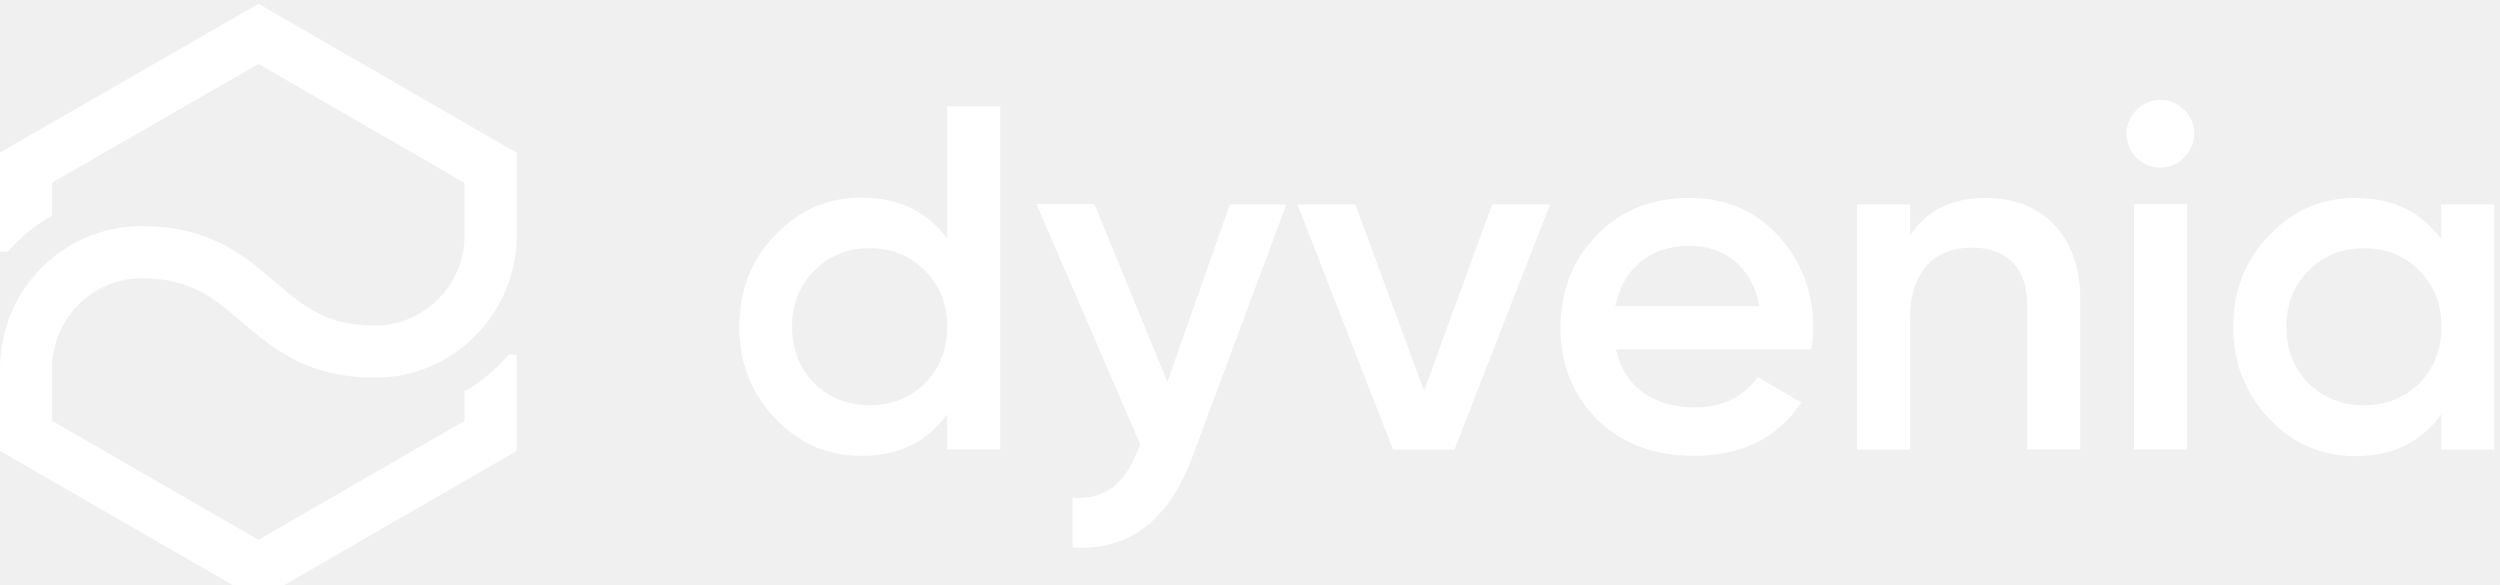
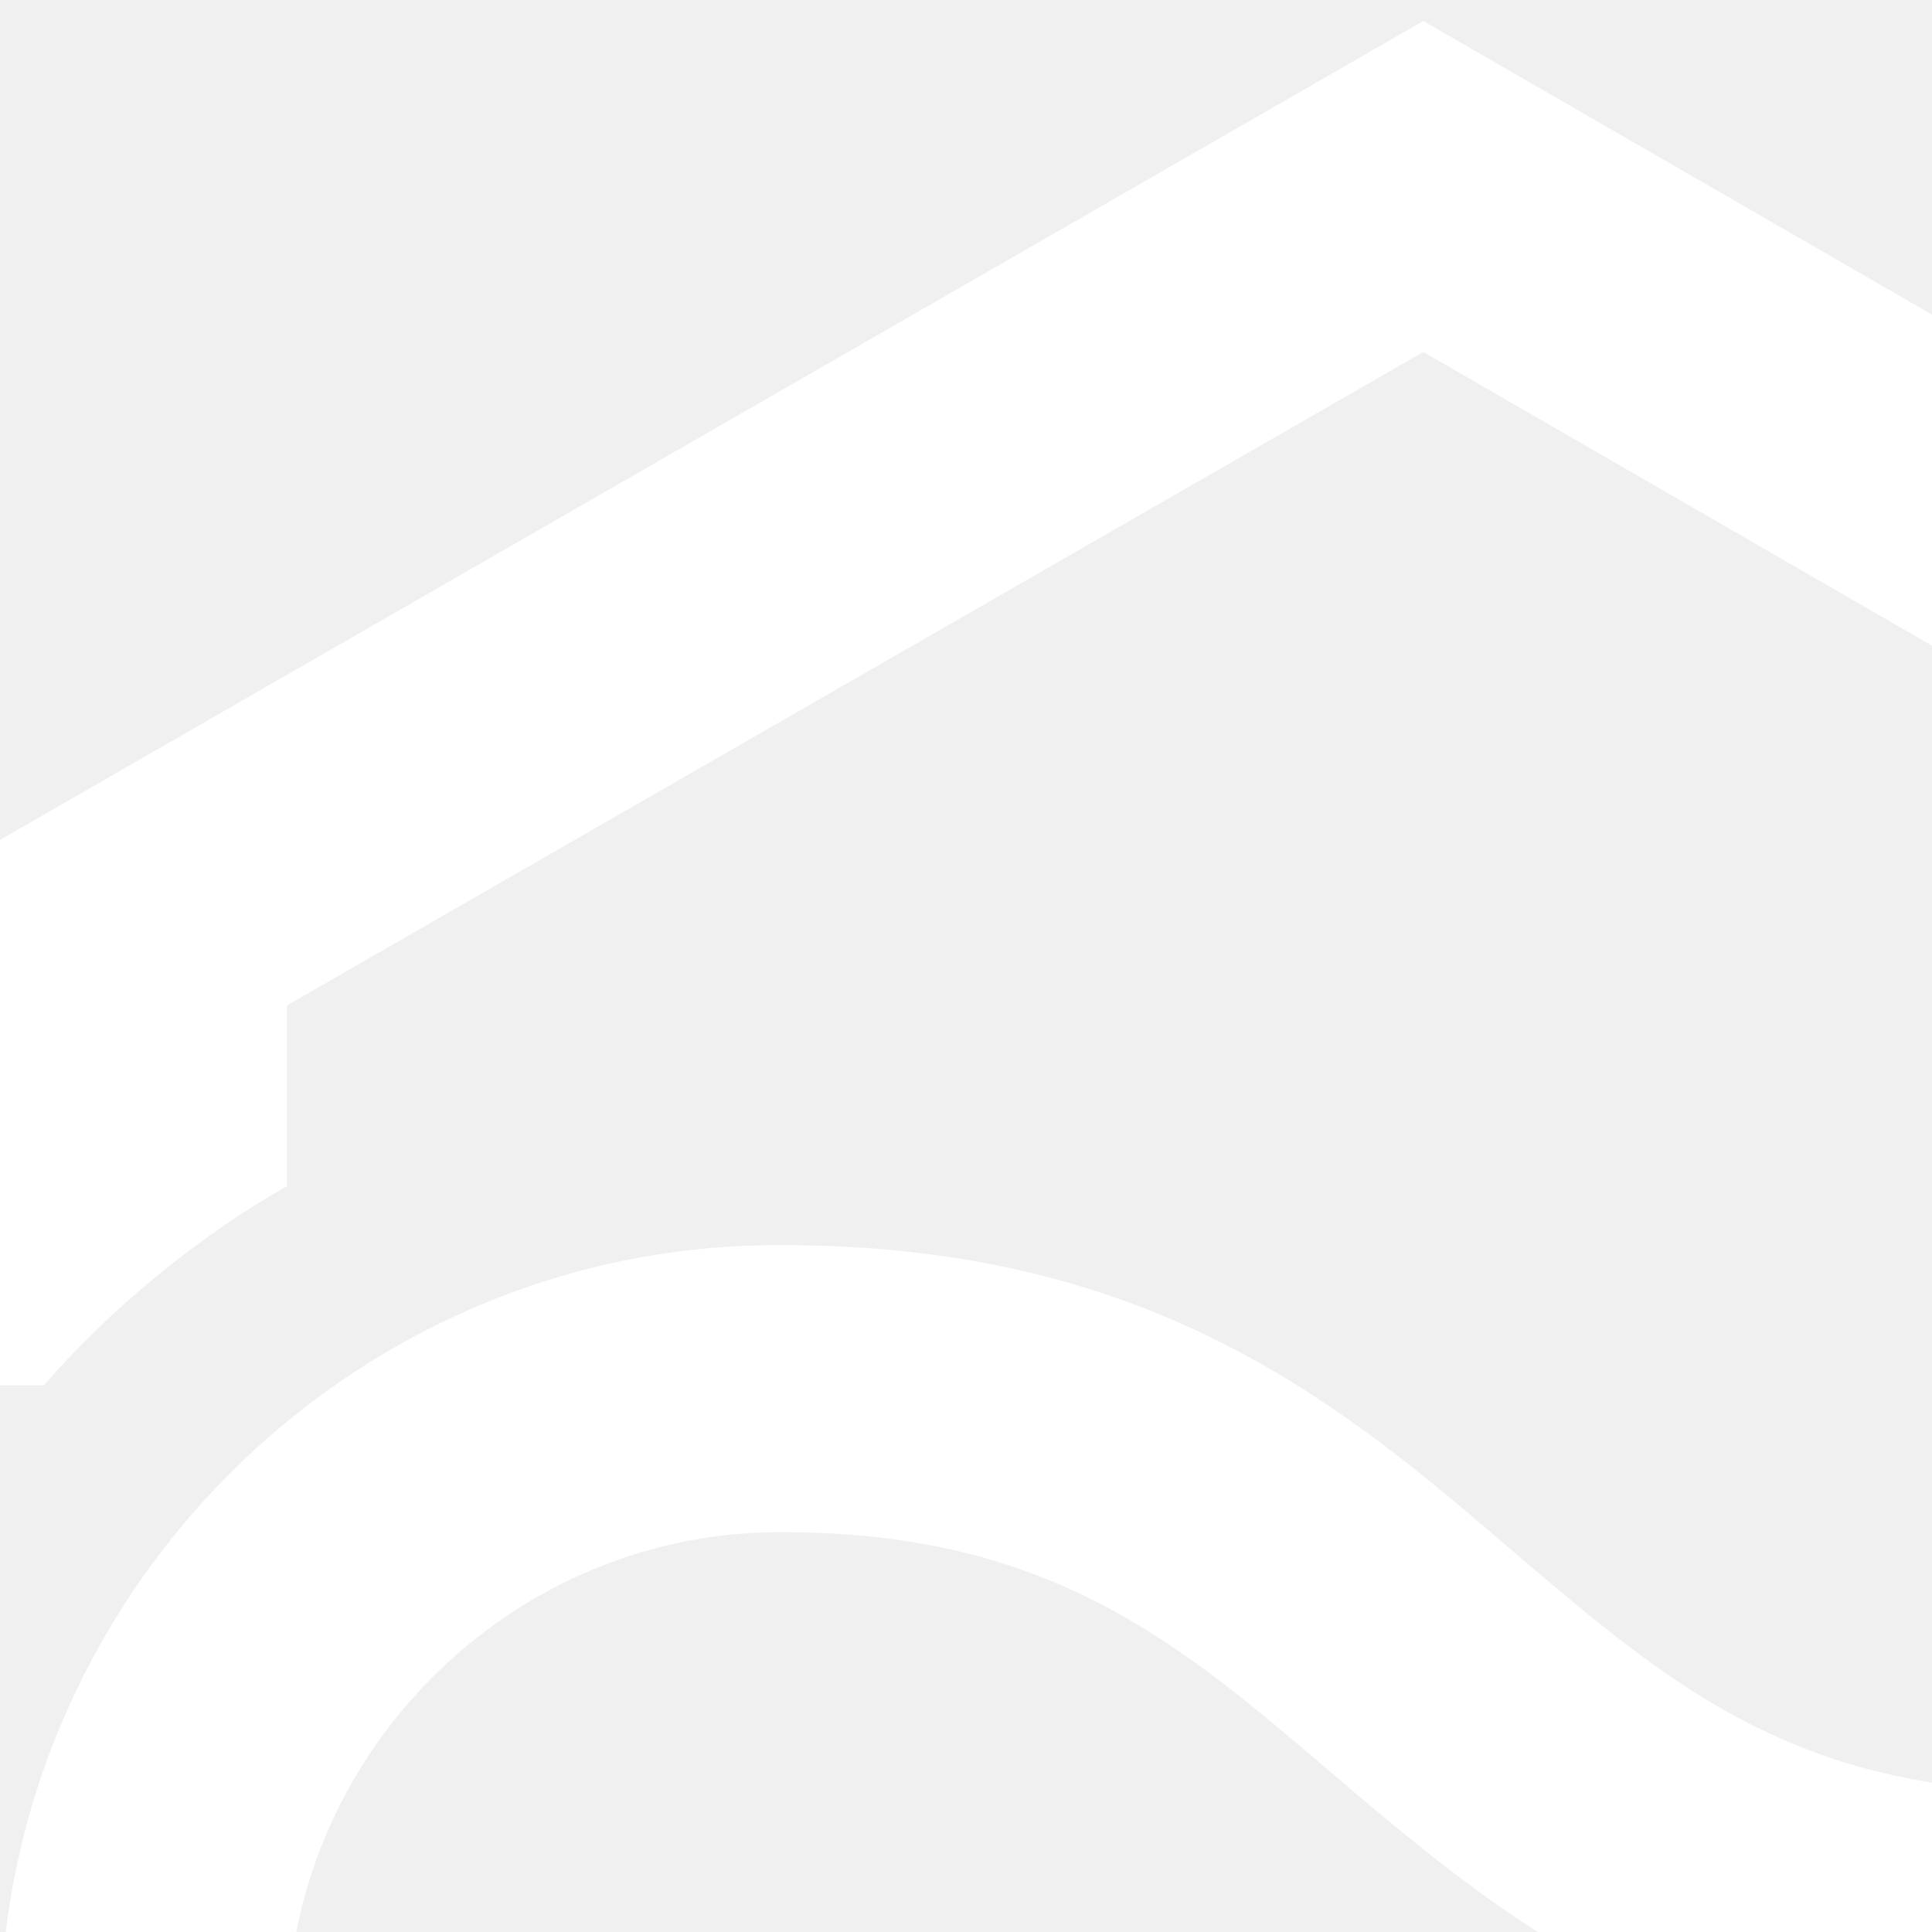
- <svg xmlns="http://www.w3.org/2000/svg" width="171" height="40" viewBox="0 0 171 40" fill="none">
+ <svg xmlns="http://www.w3.org/2000/svg" width="24" height="24" viewBox="0 0 24 24" fill="none">
  <path d="M31.776 28.787L17.681 36.925L3.566 28.787V25.179C3.566 21.823 6.292 19.075 9.606 19.034H9.732C13.046 19.034 14.661 20.418 16.528 22.012C18.625 23.795 20.995 25.829 25.61 25.829H25.756C31.042 25.787 35.342 21.425 35.342 16.118V10.455L17.681 0.261L0 10.434V17.209H0.545C1.363 16.265 2.454 15.363 3.566 14.734V12.489L17.681 4.372L31.776 12.511V16.118C31.776 19.474 29.049 22.222 25.735 22.264H25.61C22.317 22.264 20.785 20.963 18.835 19.306C16.738 17.502 14.367 15.468 9.732 15.468H9.585C4.3 15.51 0 19.872 0 25.179V30.842L17.681 41.035L35.342 30.842V24.256H34.796C34.02 25.179 32.888 26.144 31.776 26.773V28.787Z" fill="white" />
  <path d="M64.79 7.267H68.418V30.737H64.79V28.325C63.405 30.234 61.476 31.178 58.917 31.178C56.61 31.178 54.659 30.339 53.023 28.619C51.387 26.899 50.569 24.802 50.569 22.348C50.569 19.872 51.366 17.796 53.023 16.076C54.68 14.356 56.61 13.517 58.917 13.517C61.476 13.517 63.405 14.461 64.79 16.328V7.267ZM59.483 27.717C60.993 27.717 62.273 27.213 63.28 26.207C64.286 25.158 64.79 23.9 64.79 22.348C64.79 20.795 64.286 19.537 63.28 18.53C62.273 17.481 60.993 16.978 59.483 16.978C57.973 16.978 56.694 17.481 55.687 18.53C54.68 19.537 54.177 20.816 54.177 22.348C54.177 23.9 54.68 25.158 55.687 26.207C56.694 27.213 57.973 27.717 59.483 27.717Z" fill="white" />
  <path d="M84.128 13.979H87.987L81.548 31.282C79.933 35.603 77.227 37.68 73.368 37.449V34.051C75.654 34.177 76.934 33.086 77.836 30.758L78.004 30.423L70.893 13.958H74.857L79.849 26.123L84.128 13.979Z" fill="white" />
  <path d="M102.061 13.979H106.025L99.481 30.758H95.286L88.742 13.979H92.706L97.405 26.731L102.061 13.979Z" fill="white" />
  <path d="M110.535 23.899C111.08 26.458 113.115 27.864 115.904 27.864C117.813 27.864 119.26 27.151 120.225 25.787L123.203 27.528C121.567 29.982 119.113 31.177 115.862 31.177C113.136 31.177 110.933 30.338 109.255 28.703C107.577 27.025 106.738 24.906 106.738 22.368C106.738 19.851 107.577 17.775 109.213 16.097C110.849 14.377 113.01 13.538 115.59 13.538C118.044 13.538 120.057 14.419 121.63 16.118C123.203 17.838 124.021 19.935 124.021 22.389C124.021 22.767 123.979 23.27 123.895 23.899H110.535ZM120.351 20.942C119.847 18.215 117.939 16.81 115.548 16.81C112.863 16.81 110.996 18.383 110.493 20.942H120.351Z" fill="white" />
  <path d="M142.29 20.439V30.737H138.661V20.816C138.661 18.299 137.214 16.936 134.907 16.936C132.348 16.936 130.649 18.509 130.649 21.76V30.758H127.02V13.979H130.649V16.118C131.761 14.398 133.46 13.538 135.851 13.538C139.71 13.538 142.29 16.16 142.29 20.439Z" fill="white" />
  <path d="M146.128 10.791C145.226 9.847 145.226 8.441 146.128 7.54C147.03 6.596 148.519 6.596 149.421 7.54C150.323 8.441 150.323 9.847 149.379 10.791C148.477 11.693 147.072 11.693 146.128 10.791ZM145.96 30.737V13.958H149.589V30.737H145.96Z" fill="white" />
  <path d="M166.977 13.979H170.605V30.758H166.977V28.346C165.592 30.255 163.663 31.198 161.104 31.198C158.797 31.198 156.846 30.36 155.21 28.64C153.574 26.92 152.756 24.822 152.756 22.368C152.756 19.893 153.553 17.817 155.21 16.097C156.867 14.377 158.797 13.538 161.104 13.538C163.663 13.538 165.592 14.482 166.977 16.349V13.979ZM161.691 27.717C163.201 27.717 164.481 27.213 165.487 26.207C166.494 25.158 166.998 23.899 166.998 22.347C166.998 20.795 166.494 19.537 165.487 18.53C164.481 17.481 163.201 16.978 161.691 16.978C160.181 16.978 158.901 17.481 157.895 18.53C156.888 19.537 156.385 20.816 156.385 22.347C156.385 23.899 156.888 25.158 157.895 26.207C158.901 27.213 160.181 27.717 161.691 27.717Z" fill="white" />
</svg>
